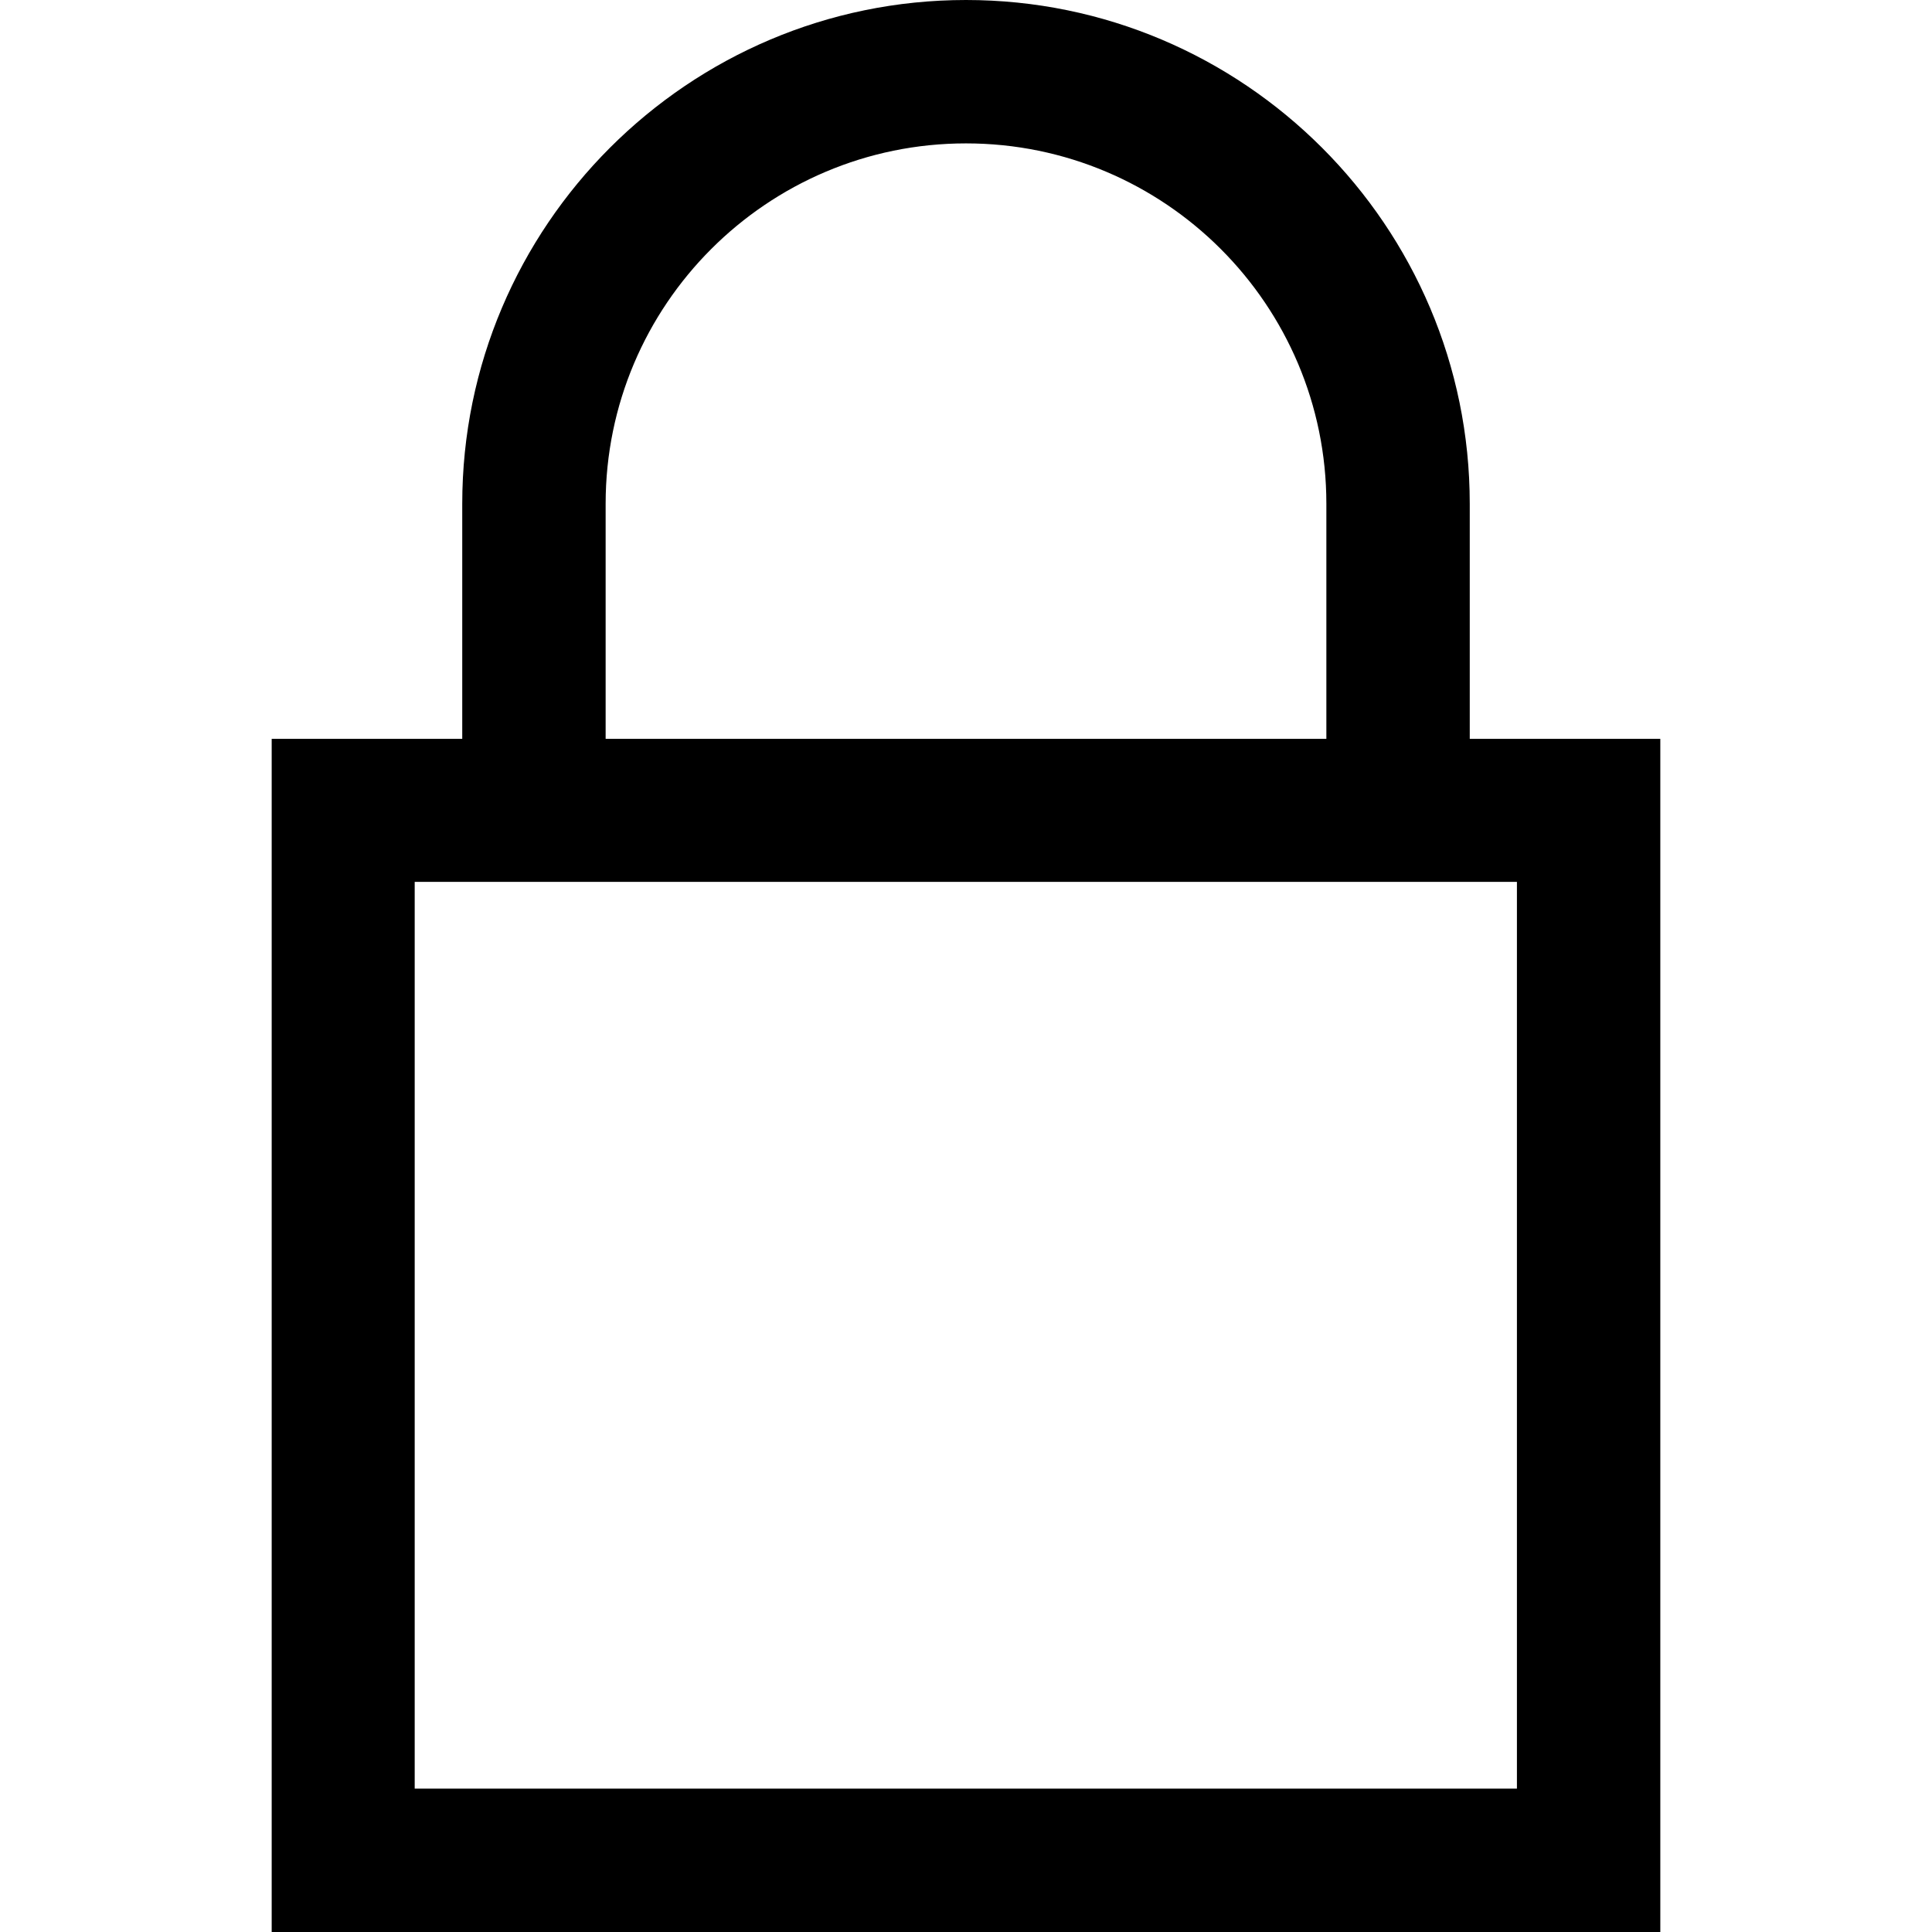
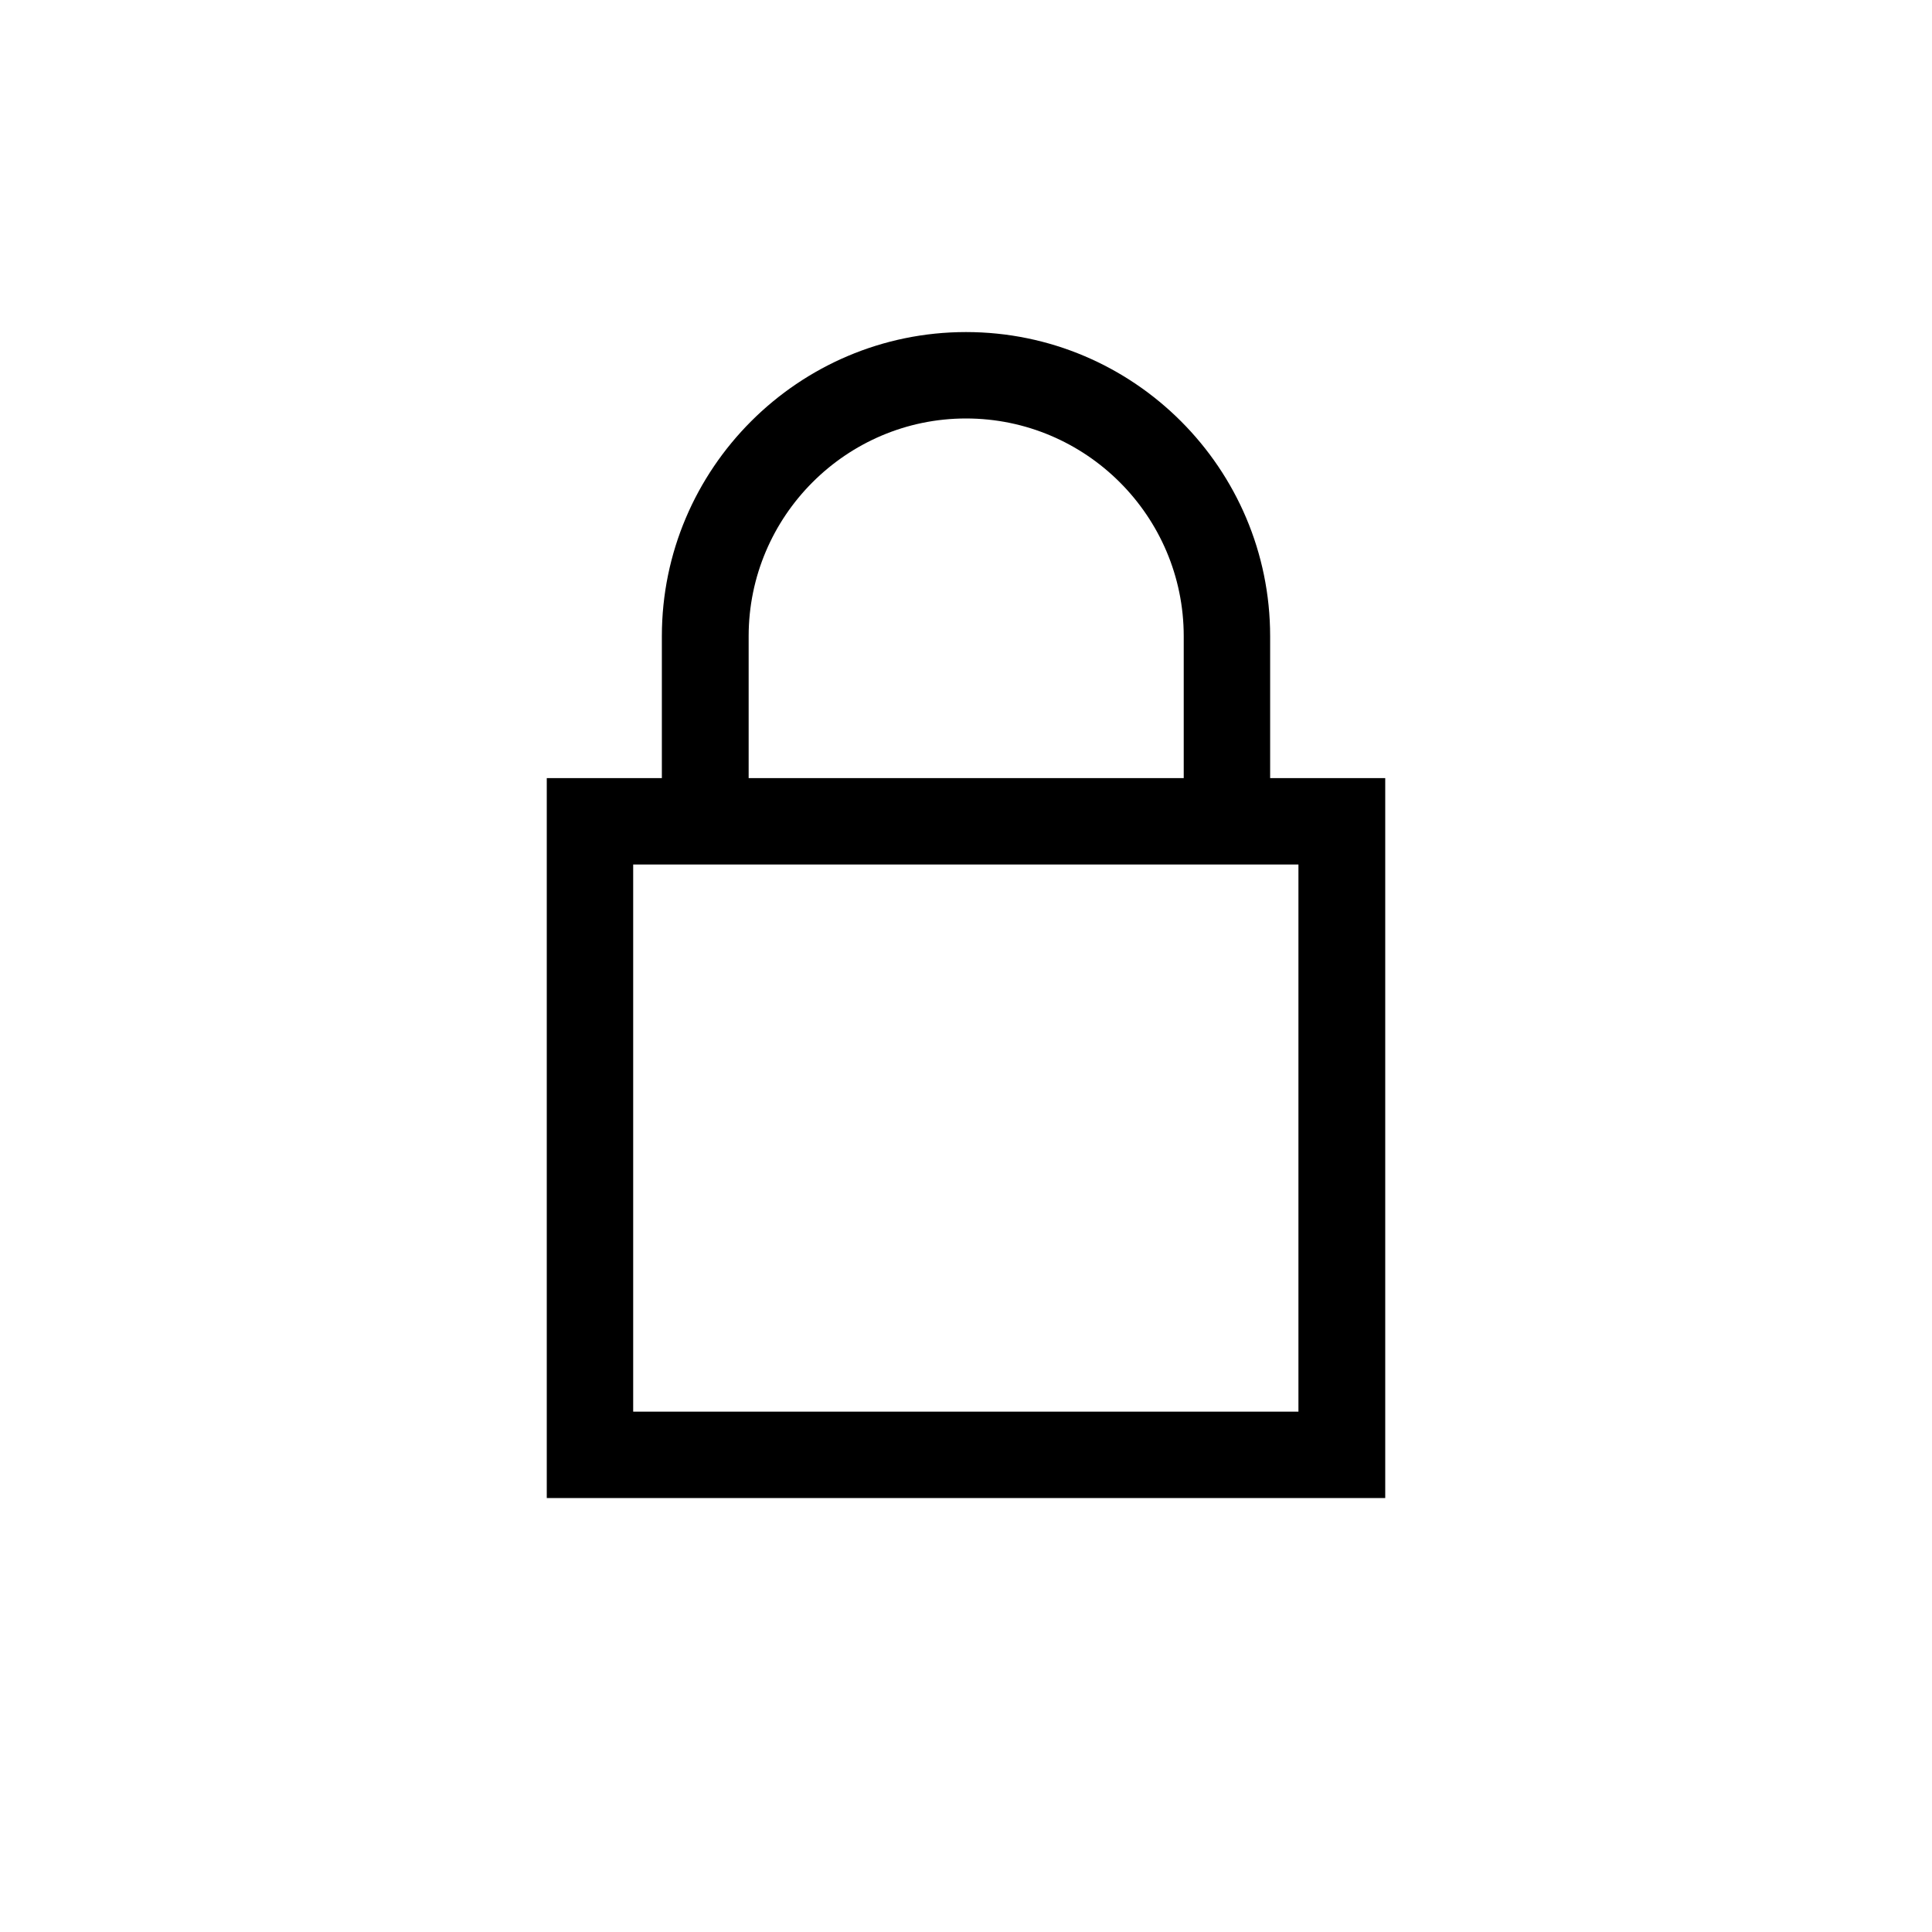
<svg xmlns="http://www.w3.org/2000/svg" version="1.1" id="Layer_1" x="0px" y="0px" viewBox="0 0 512 512" enable-background="new 0 0 512 512" xml:space="preserve">
-   <path fill-rule="evenodd" clip-rule="evenodd" d="M389.5,195.8v-62.3C389.5,59.9,329.6,0,256,0c-73.6,0-133.5,59.9-133.5,133.5v62.3  H72V512h368V195.8H389.5z M160.5,133.5c0-52.7,42.8-95.5,95.5-95.5c52.7,0,95.5,42.8,95.5,95.5v62.3h-191V133.5z M109.9,474h292.1  V233.7H109.9V474z" />
+   <path fill-rule="evenodd" clip-rule="evenodd" d="M336.6,206.2v-37.6c0-44.4-36.1-80.6-80.6-80.6c-44.4,0-80.6,36.2-80.6,80.6v37.6  h-30.5V397h222.2V206.2H336.6z M198.4,168.6c0-31.8,25.9-57.7,57.6-57.7c31.8,0,57.7,25.9,57.7,57.7v37.6H198.4V168.6z M167.8,374.1  h176.3v-145H167.8V374.1z" />
</svg>
